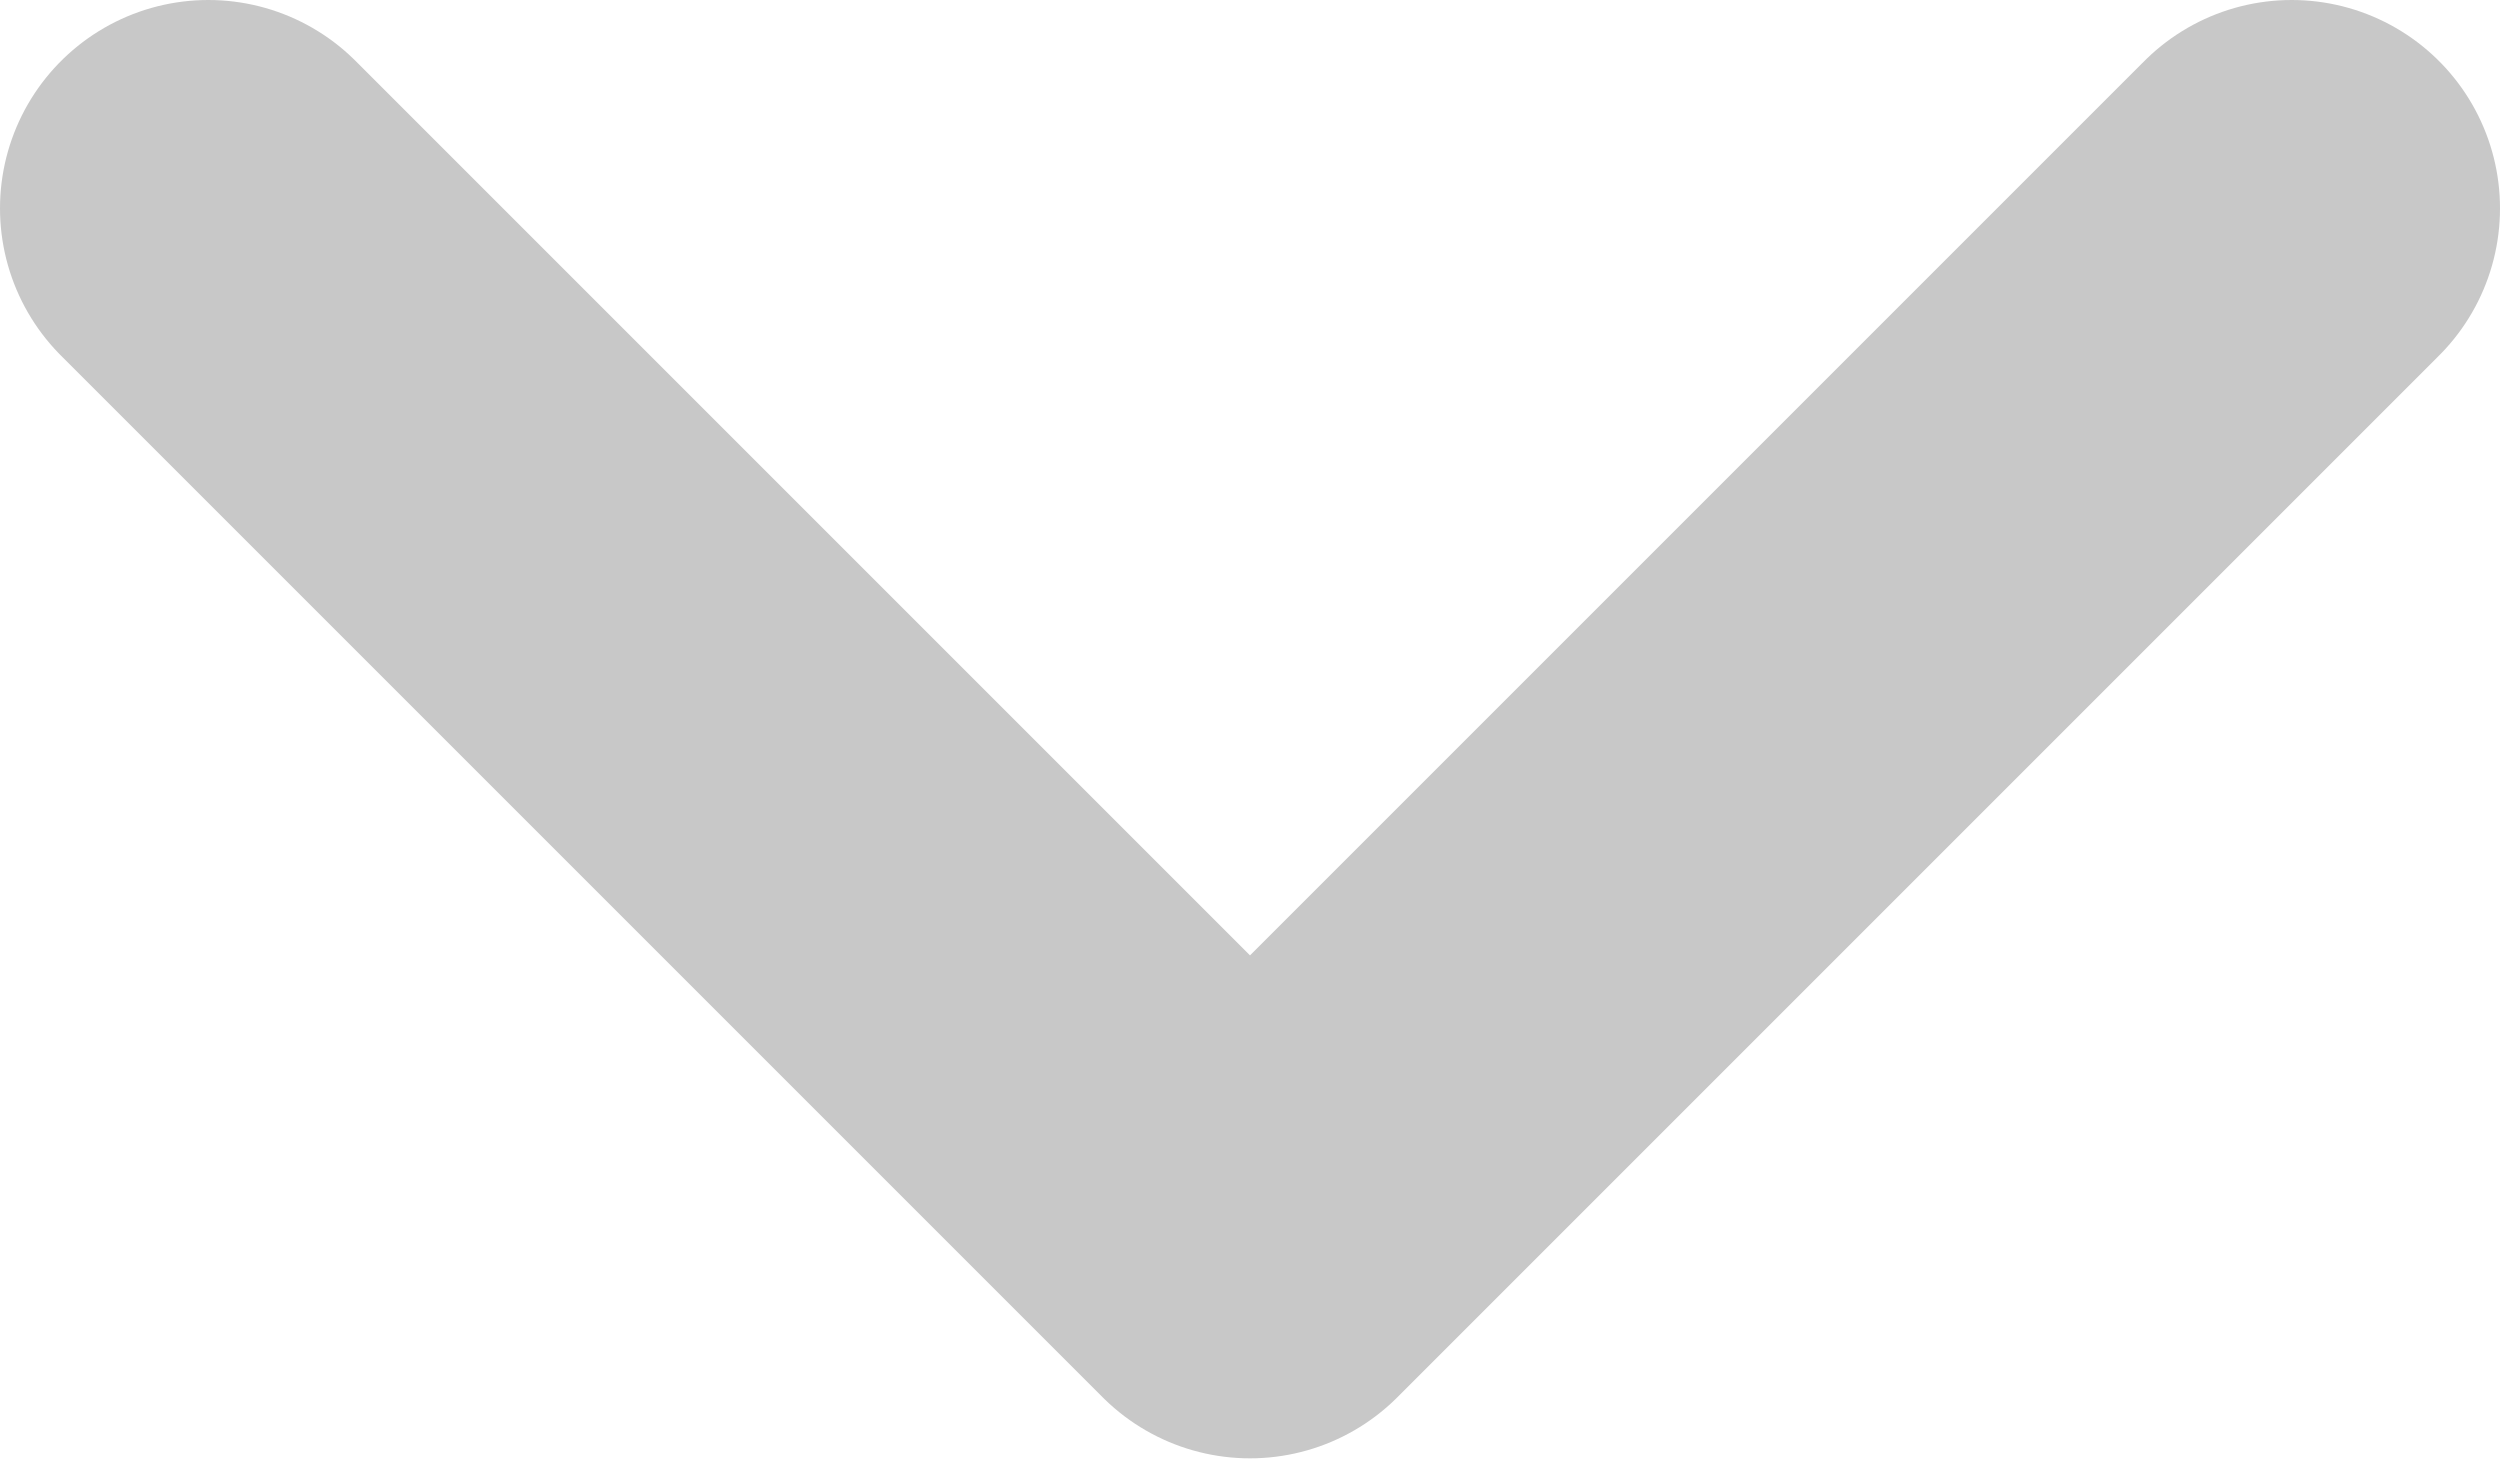
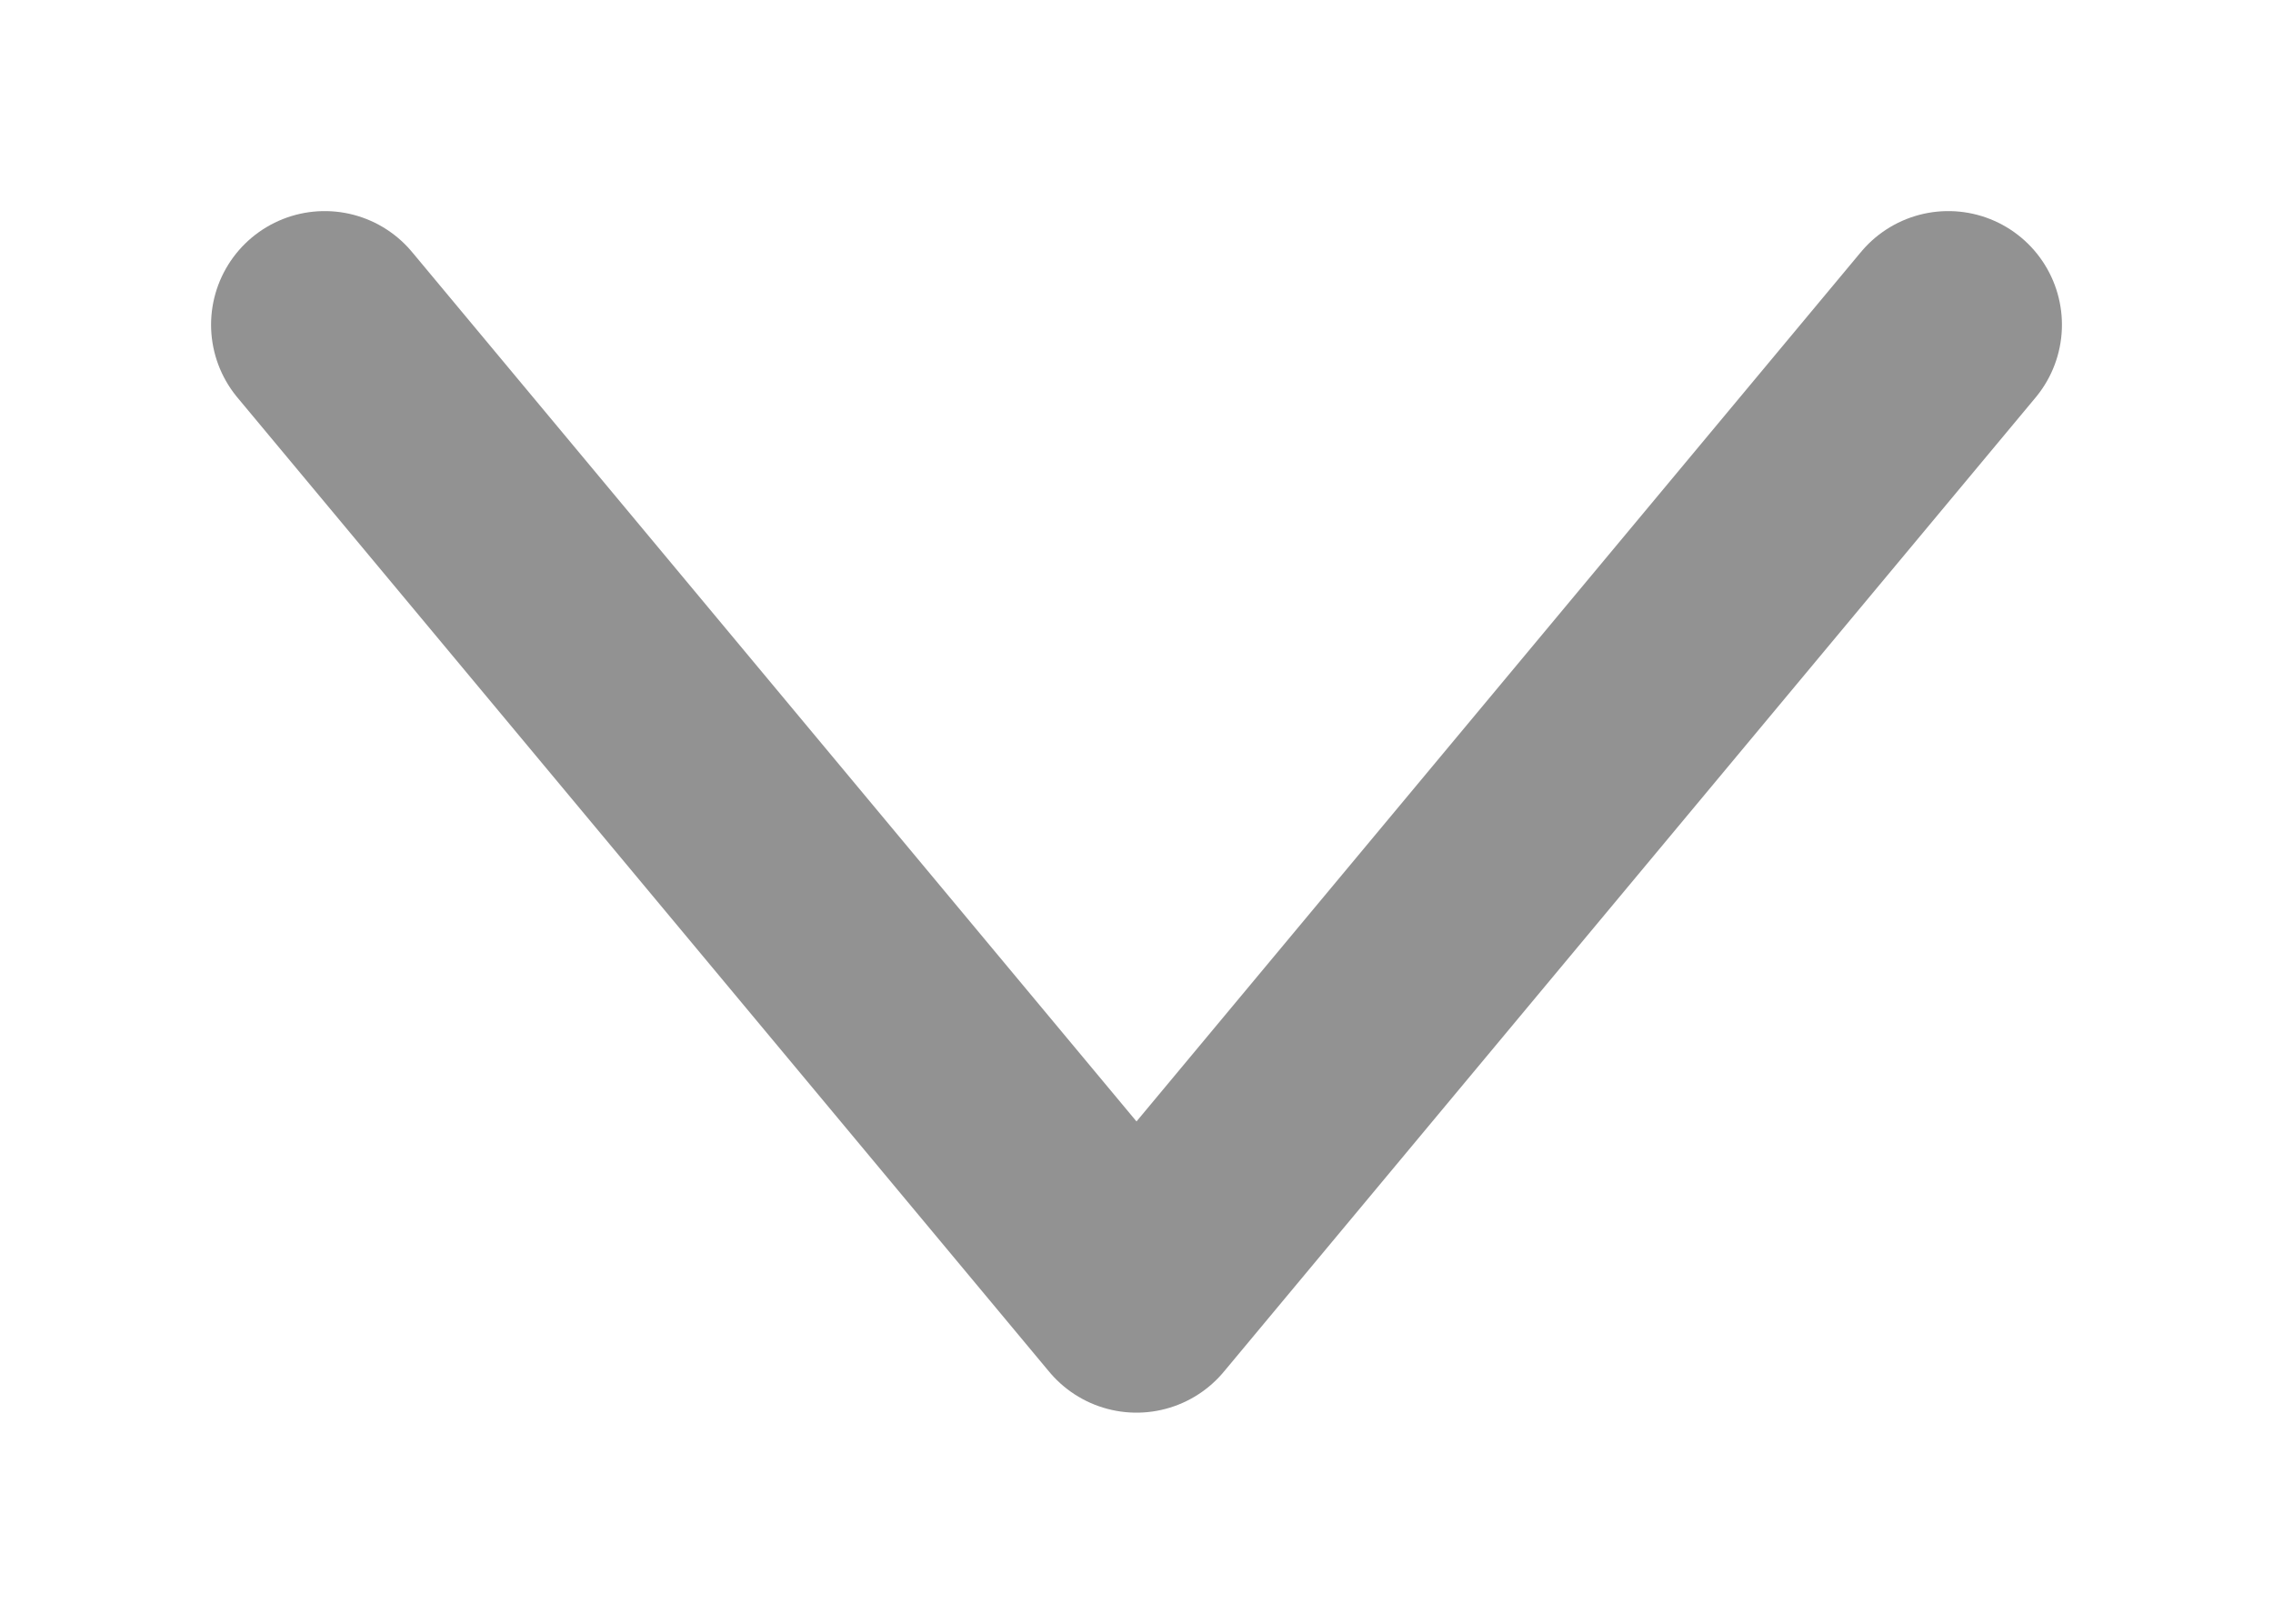
- <svg xmlns="http://www.w3.org/2000/svg" width="12" height="7" viewBox="0 0 12 7" fill="none">
-   <path d="M11 1L6 6L1 1" stroke="#C8C8C8" stroke-width="2" stroke-linecap="round" stroke-linejoin="round" />
+ <svg xmlns="http://www.w3.org/2000/svg" width="7" height="5" viewBox="0 0 7 5" fill="none">
+   <path d="M1 1L3.5 4L6 1" stroke="#929292" stroke-width="0.7" stroke-linecap="round" stroke-linejoin="round" />
</svg>
